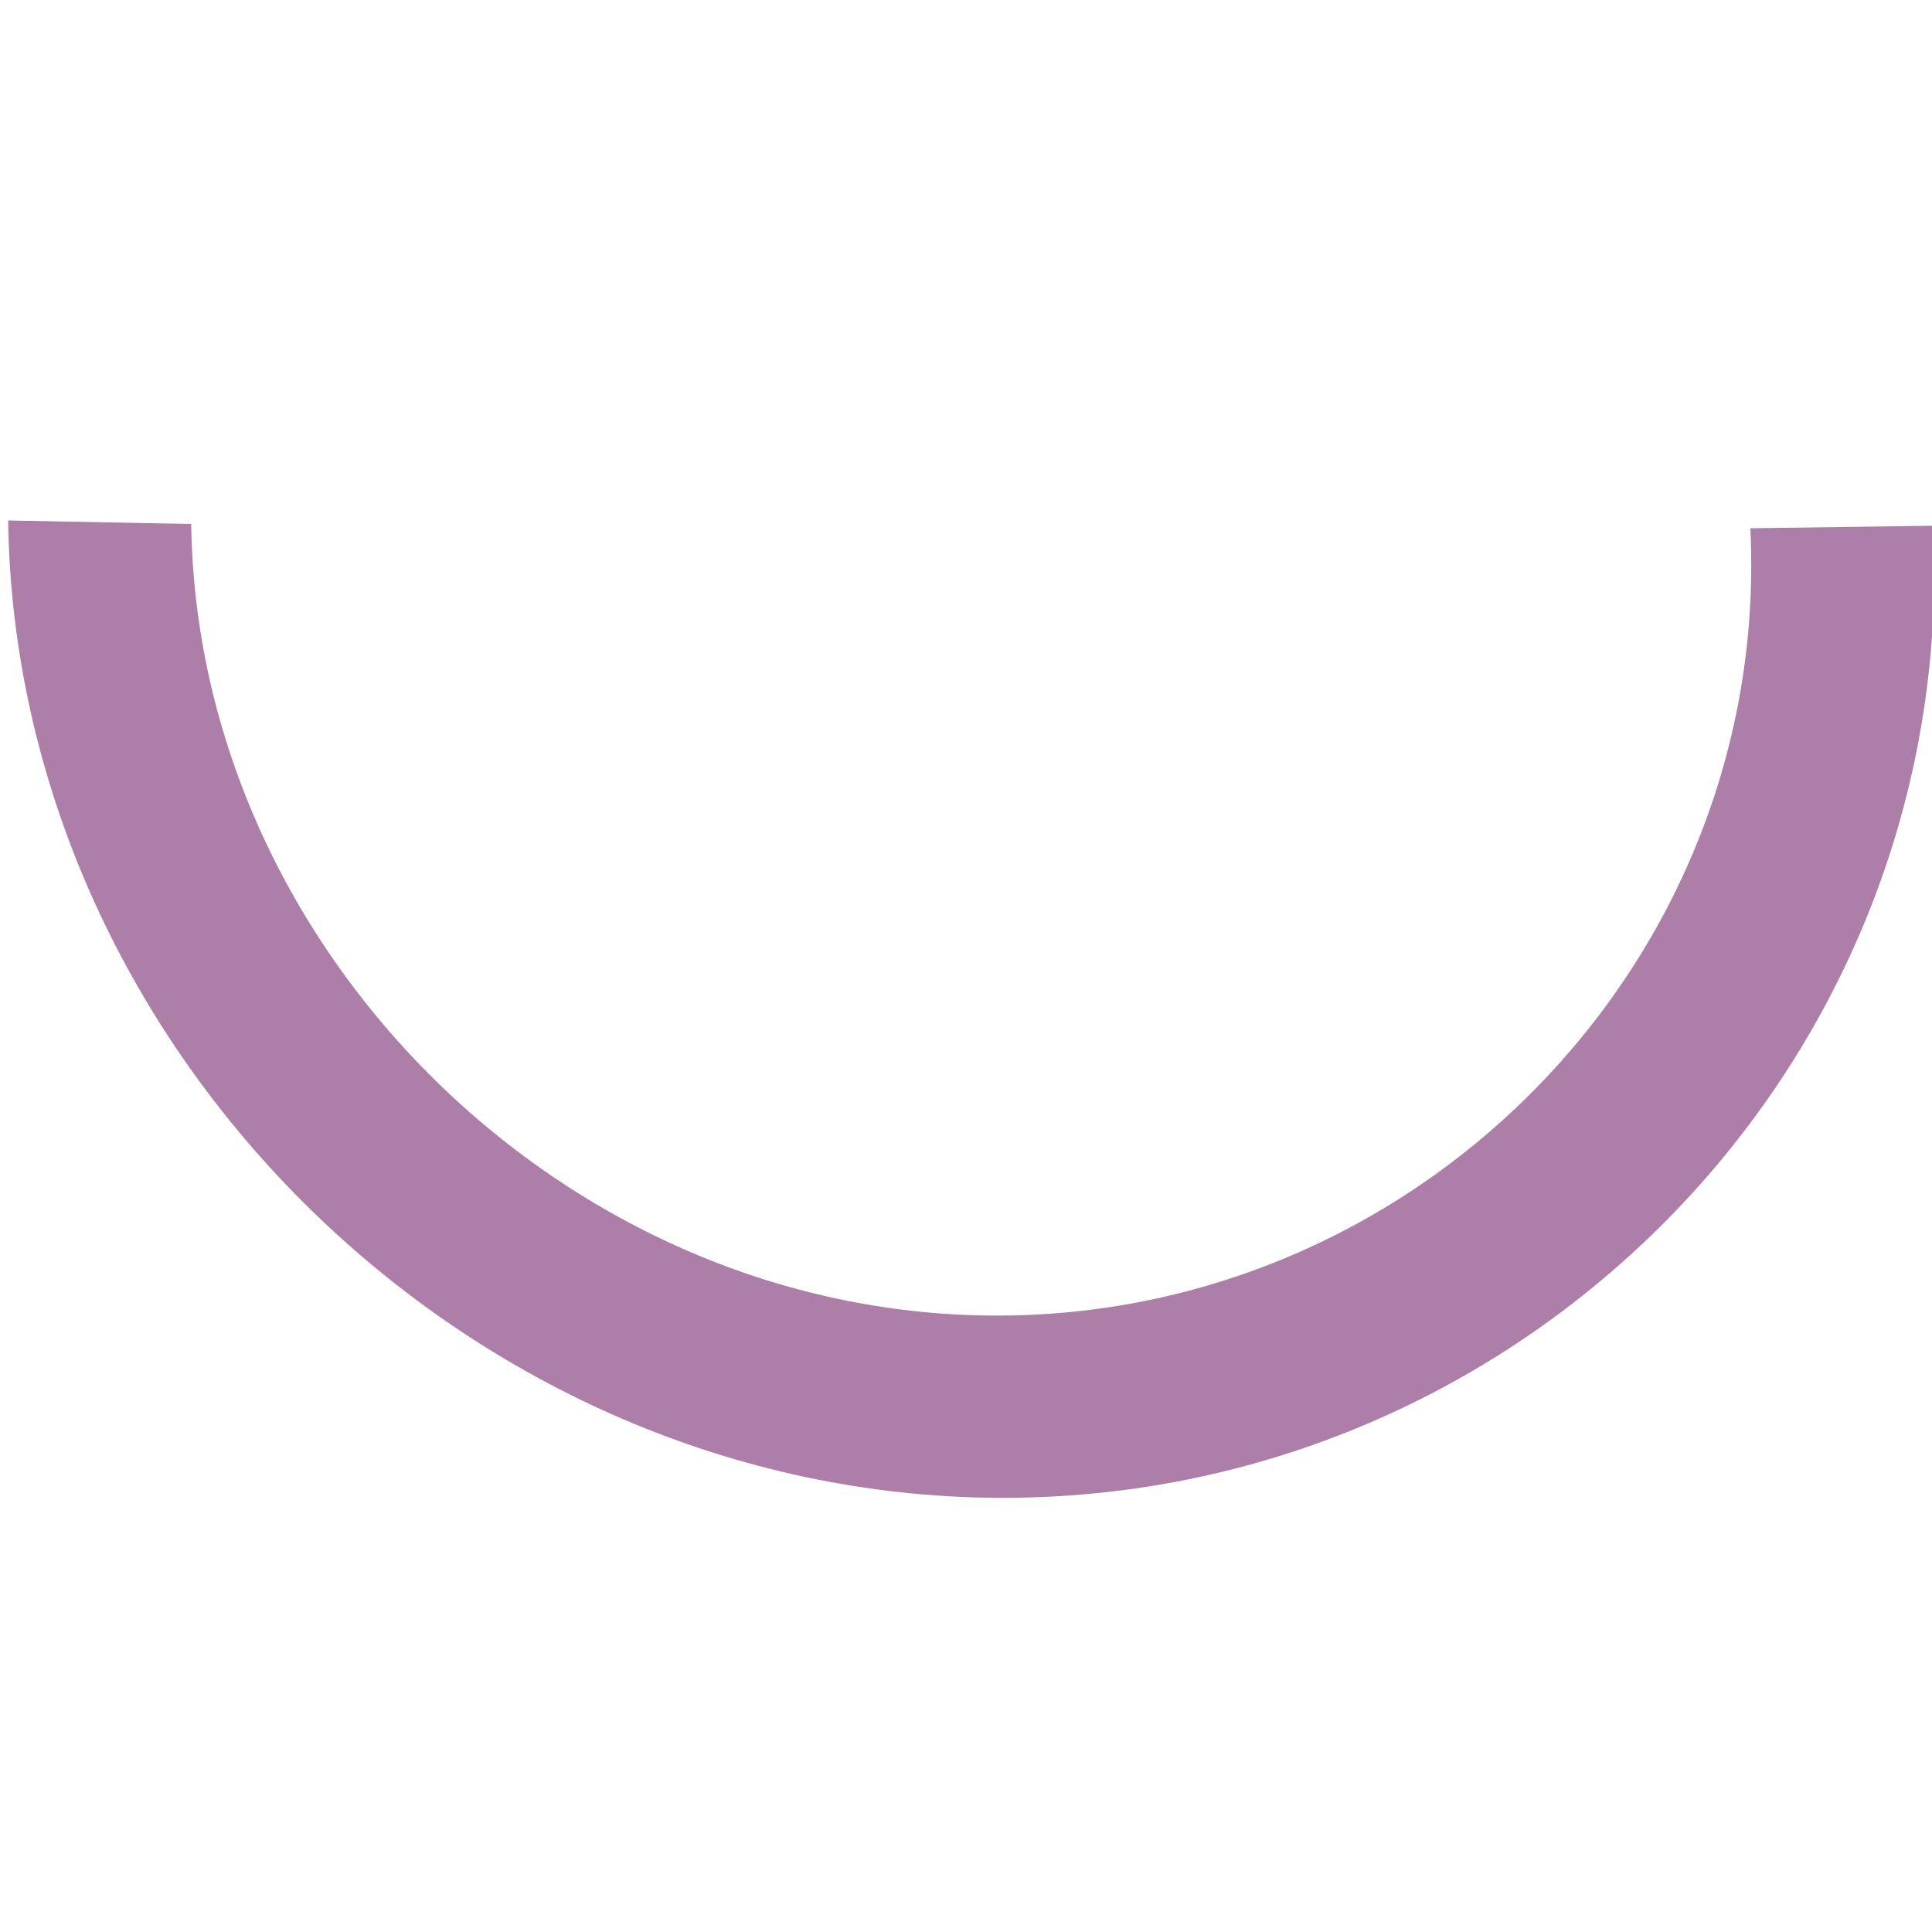
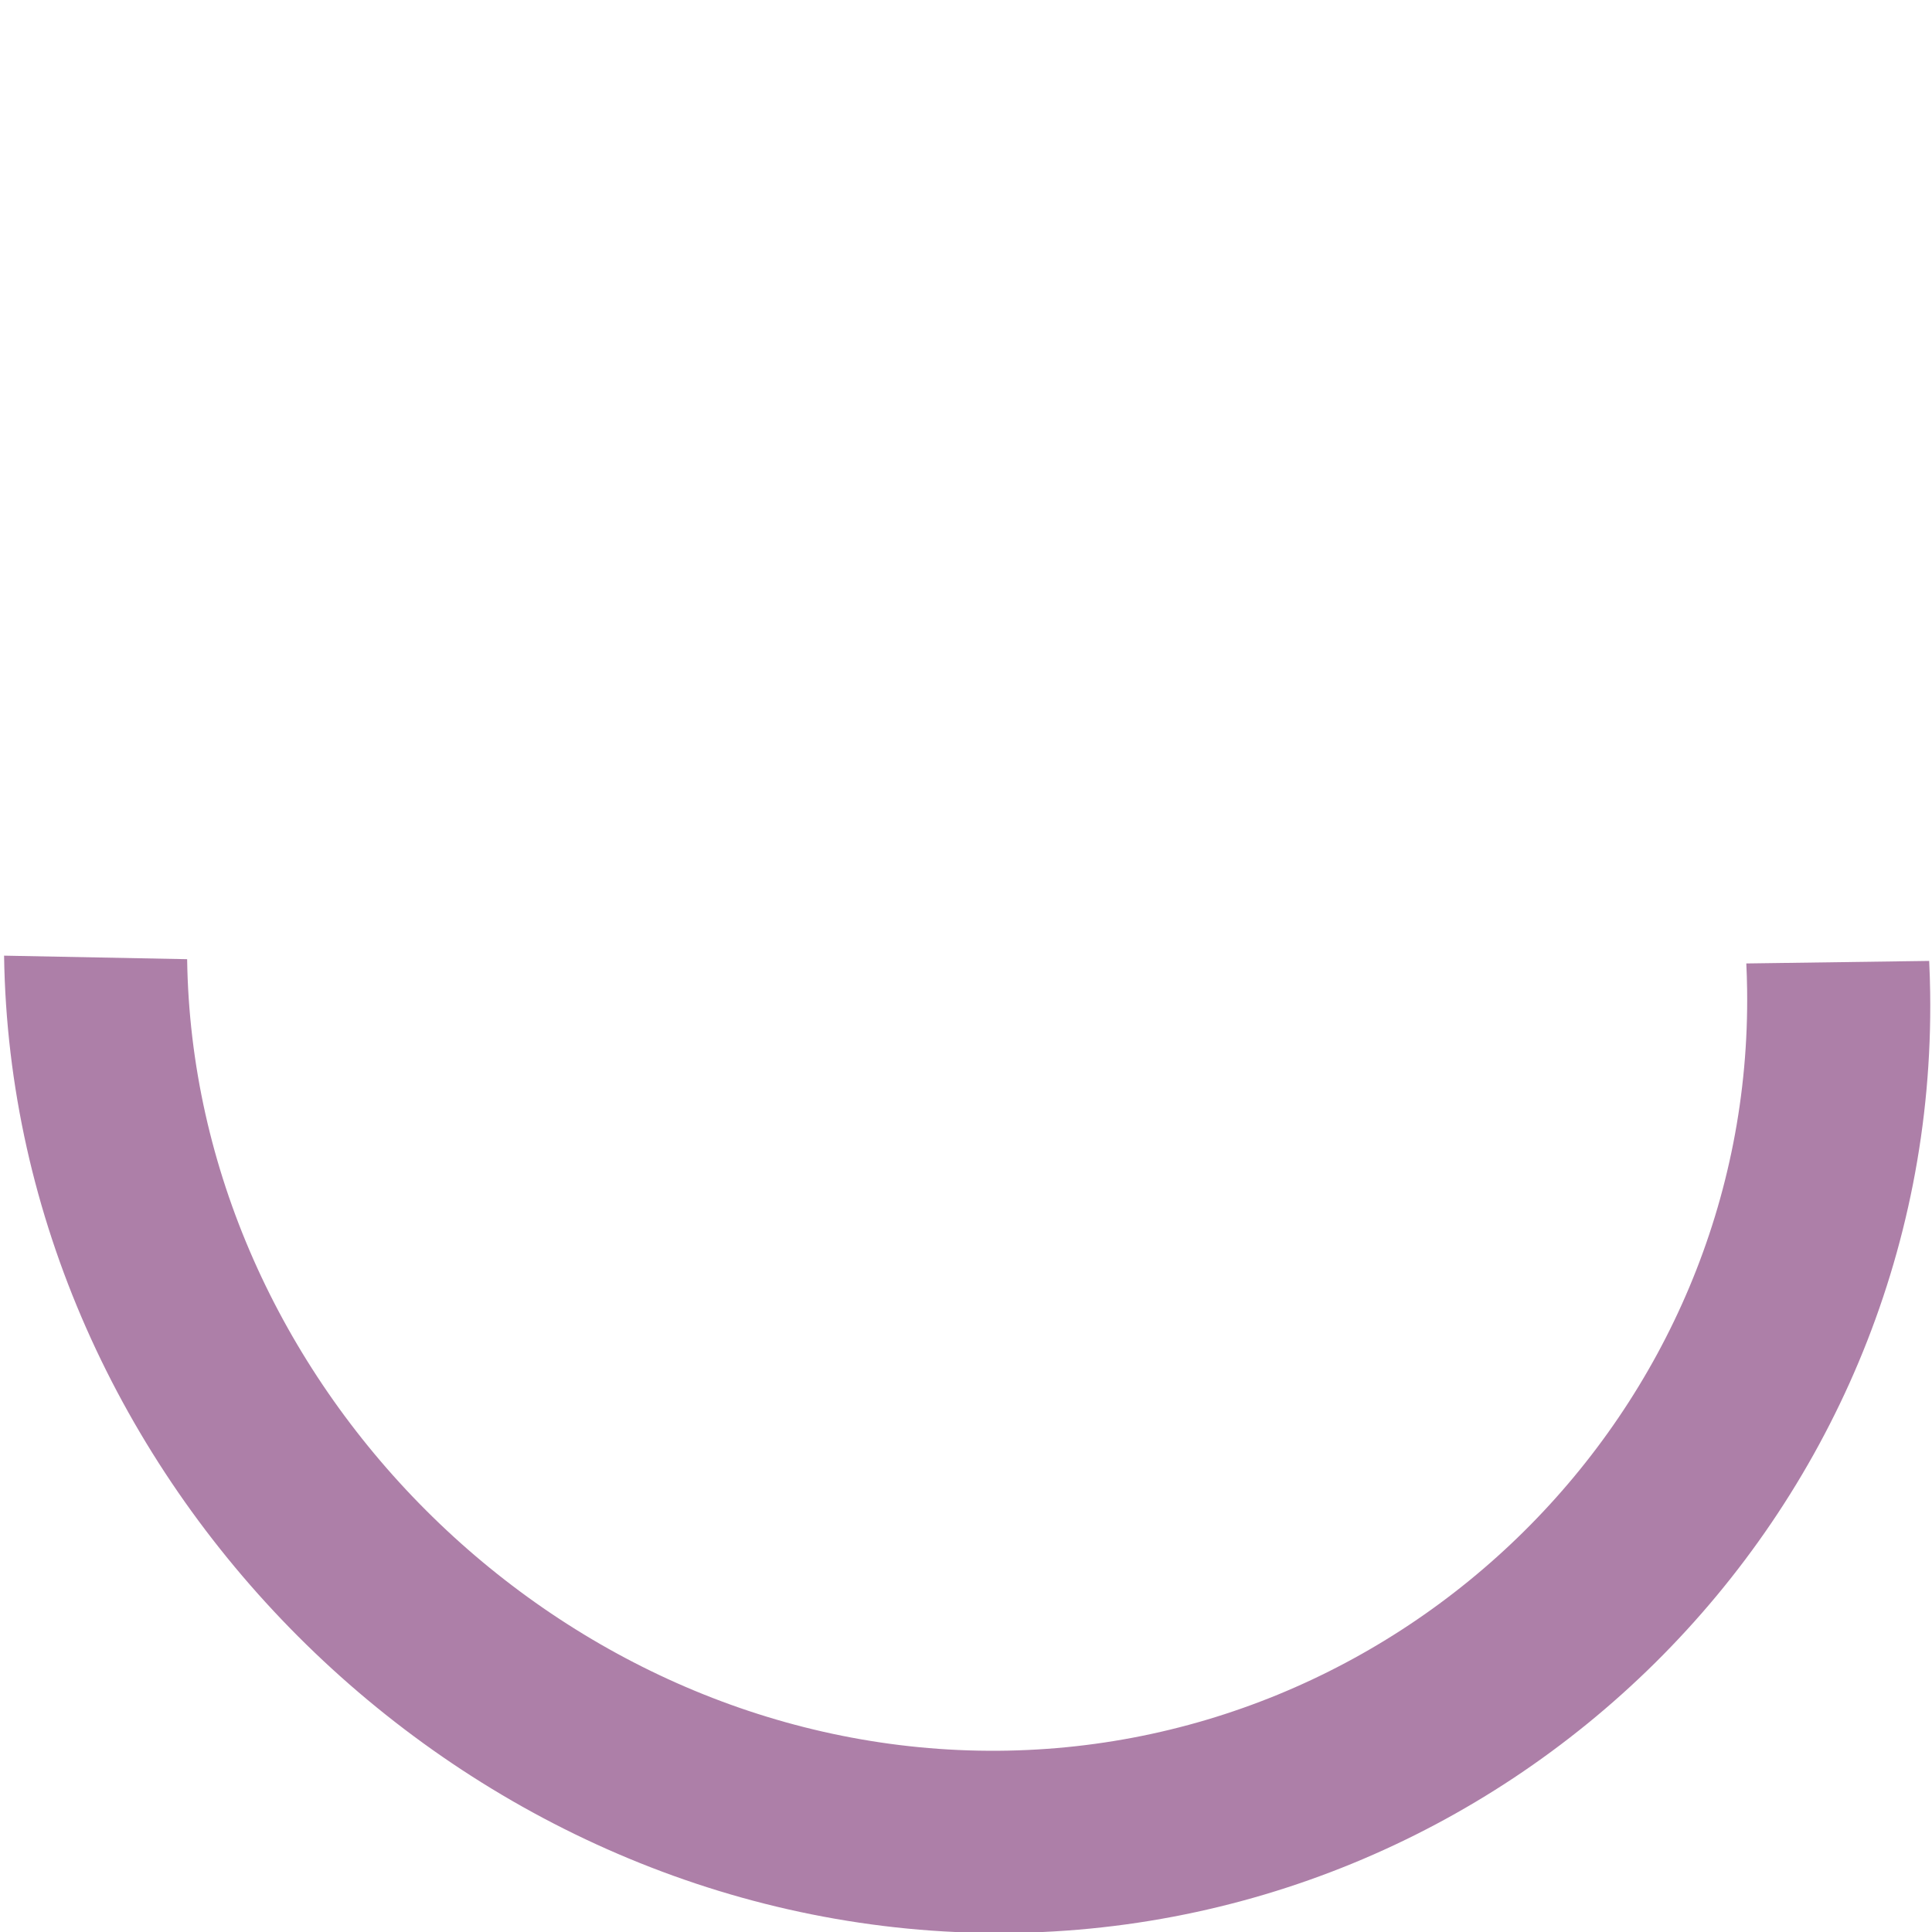
<svg xmlns="http://www.w3.org/2000/svg" width="30" height="30" id="svg2986" version="1.1">
  <defs id="defs2988" />
  <g id="root" transform="">
    <g id="layer1" transform="translate(-126.1349,-254.7165)">
-       <path style="fill:#000000;fill-opacity:0;stroke:#ad7fa8;stroke-width:68.459;stroke-linecap:butt;stroke-linejoin:miter;stroke-miterlimit:4;stroke-opacity:1;stroke-dasharray:none" id="path2998" d="M 442.243,426.365 C 285.203,343.542 223.175,143.074 305.997,-13.966 388.82,-171.006 589.288,-233.035 746.328,-150.212 c 3.198,1.687 6.368,3.427 9.508,5.219" transform="matrix(0.01884899,-0.03618379,-0.03700112,-0.01998914,135.1228,287.3504)" />
+       <path style="fill:#000000;fill-opacity:0;stroke:#ad7fa8;stroke-width:68.459;stroke-linecap:butt;stroke-linejoin:miter;stroke-miterlimit:4;stroke-opacity:1;stroke-dasharray:none" id="path2998" d="M 442.243,426.365 C 285.203,343.542 223.175,143.074 305.997,-13.966 388.82,-171.006 589.288,-233.035 746.328,-150.212 c 3.198,1.687 6.368,3.427 9.508,5.219" transform="matrix(0.01884899,-0.03618379,-0.03700112,-0.01998914,135.0597,294.108)" />
    </g>
  </g>
</svg>
